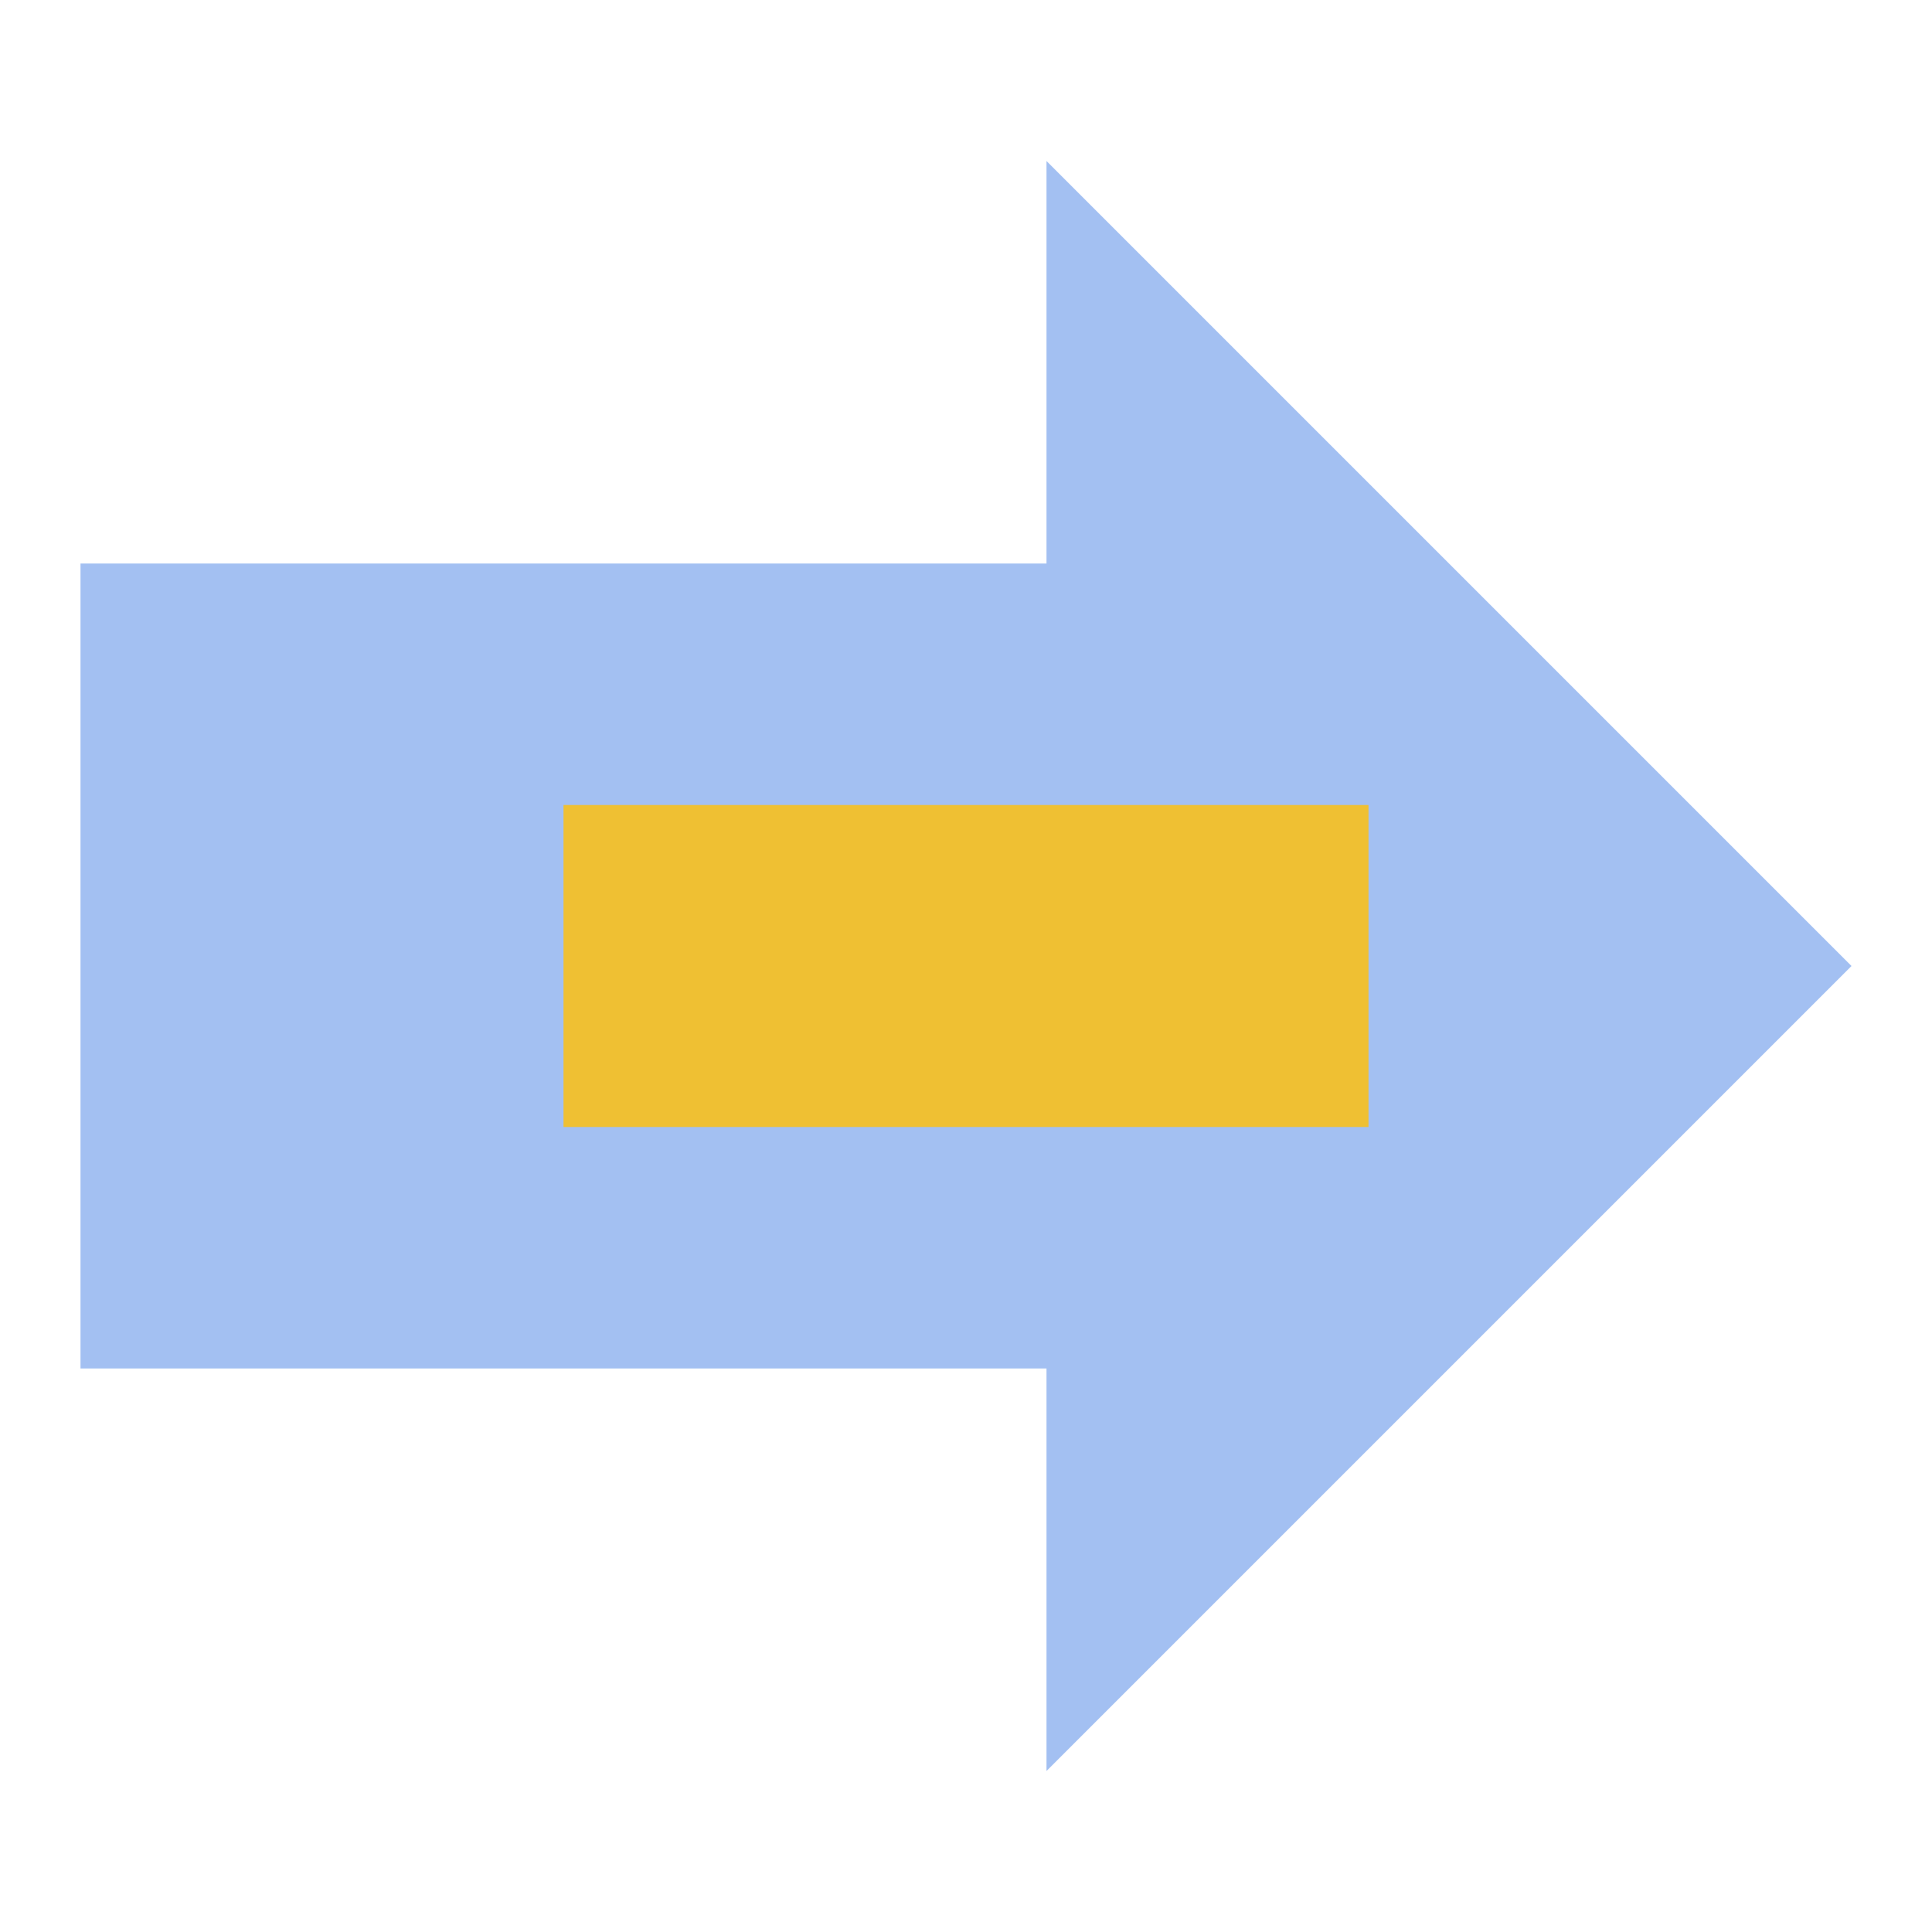
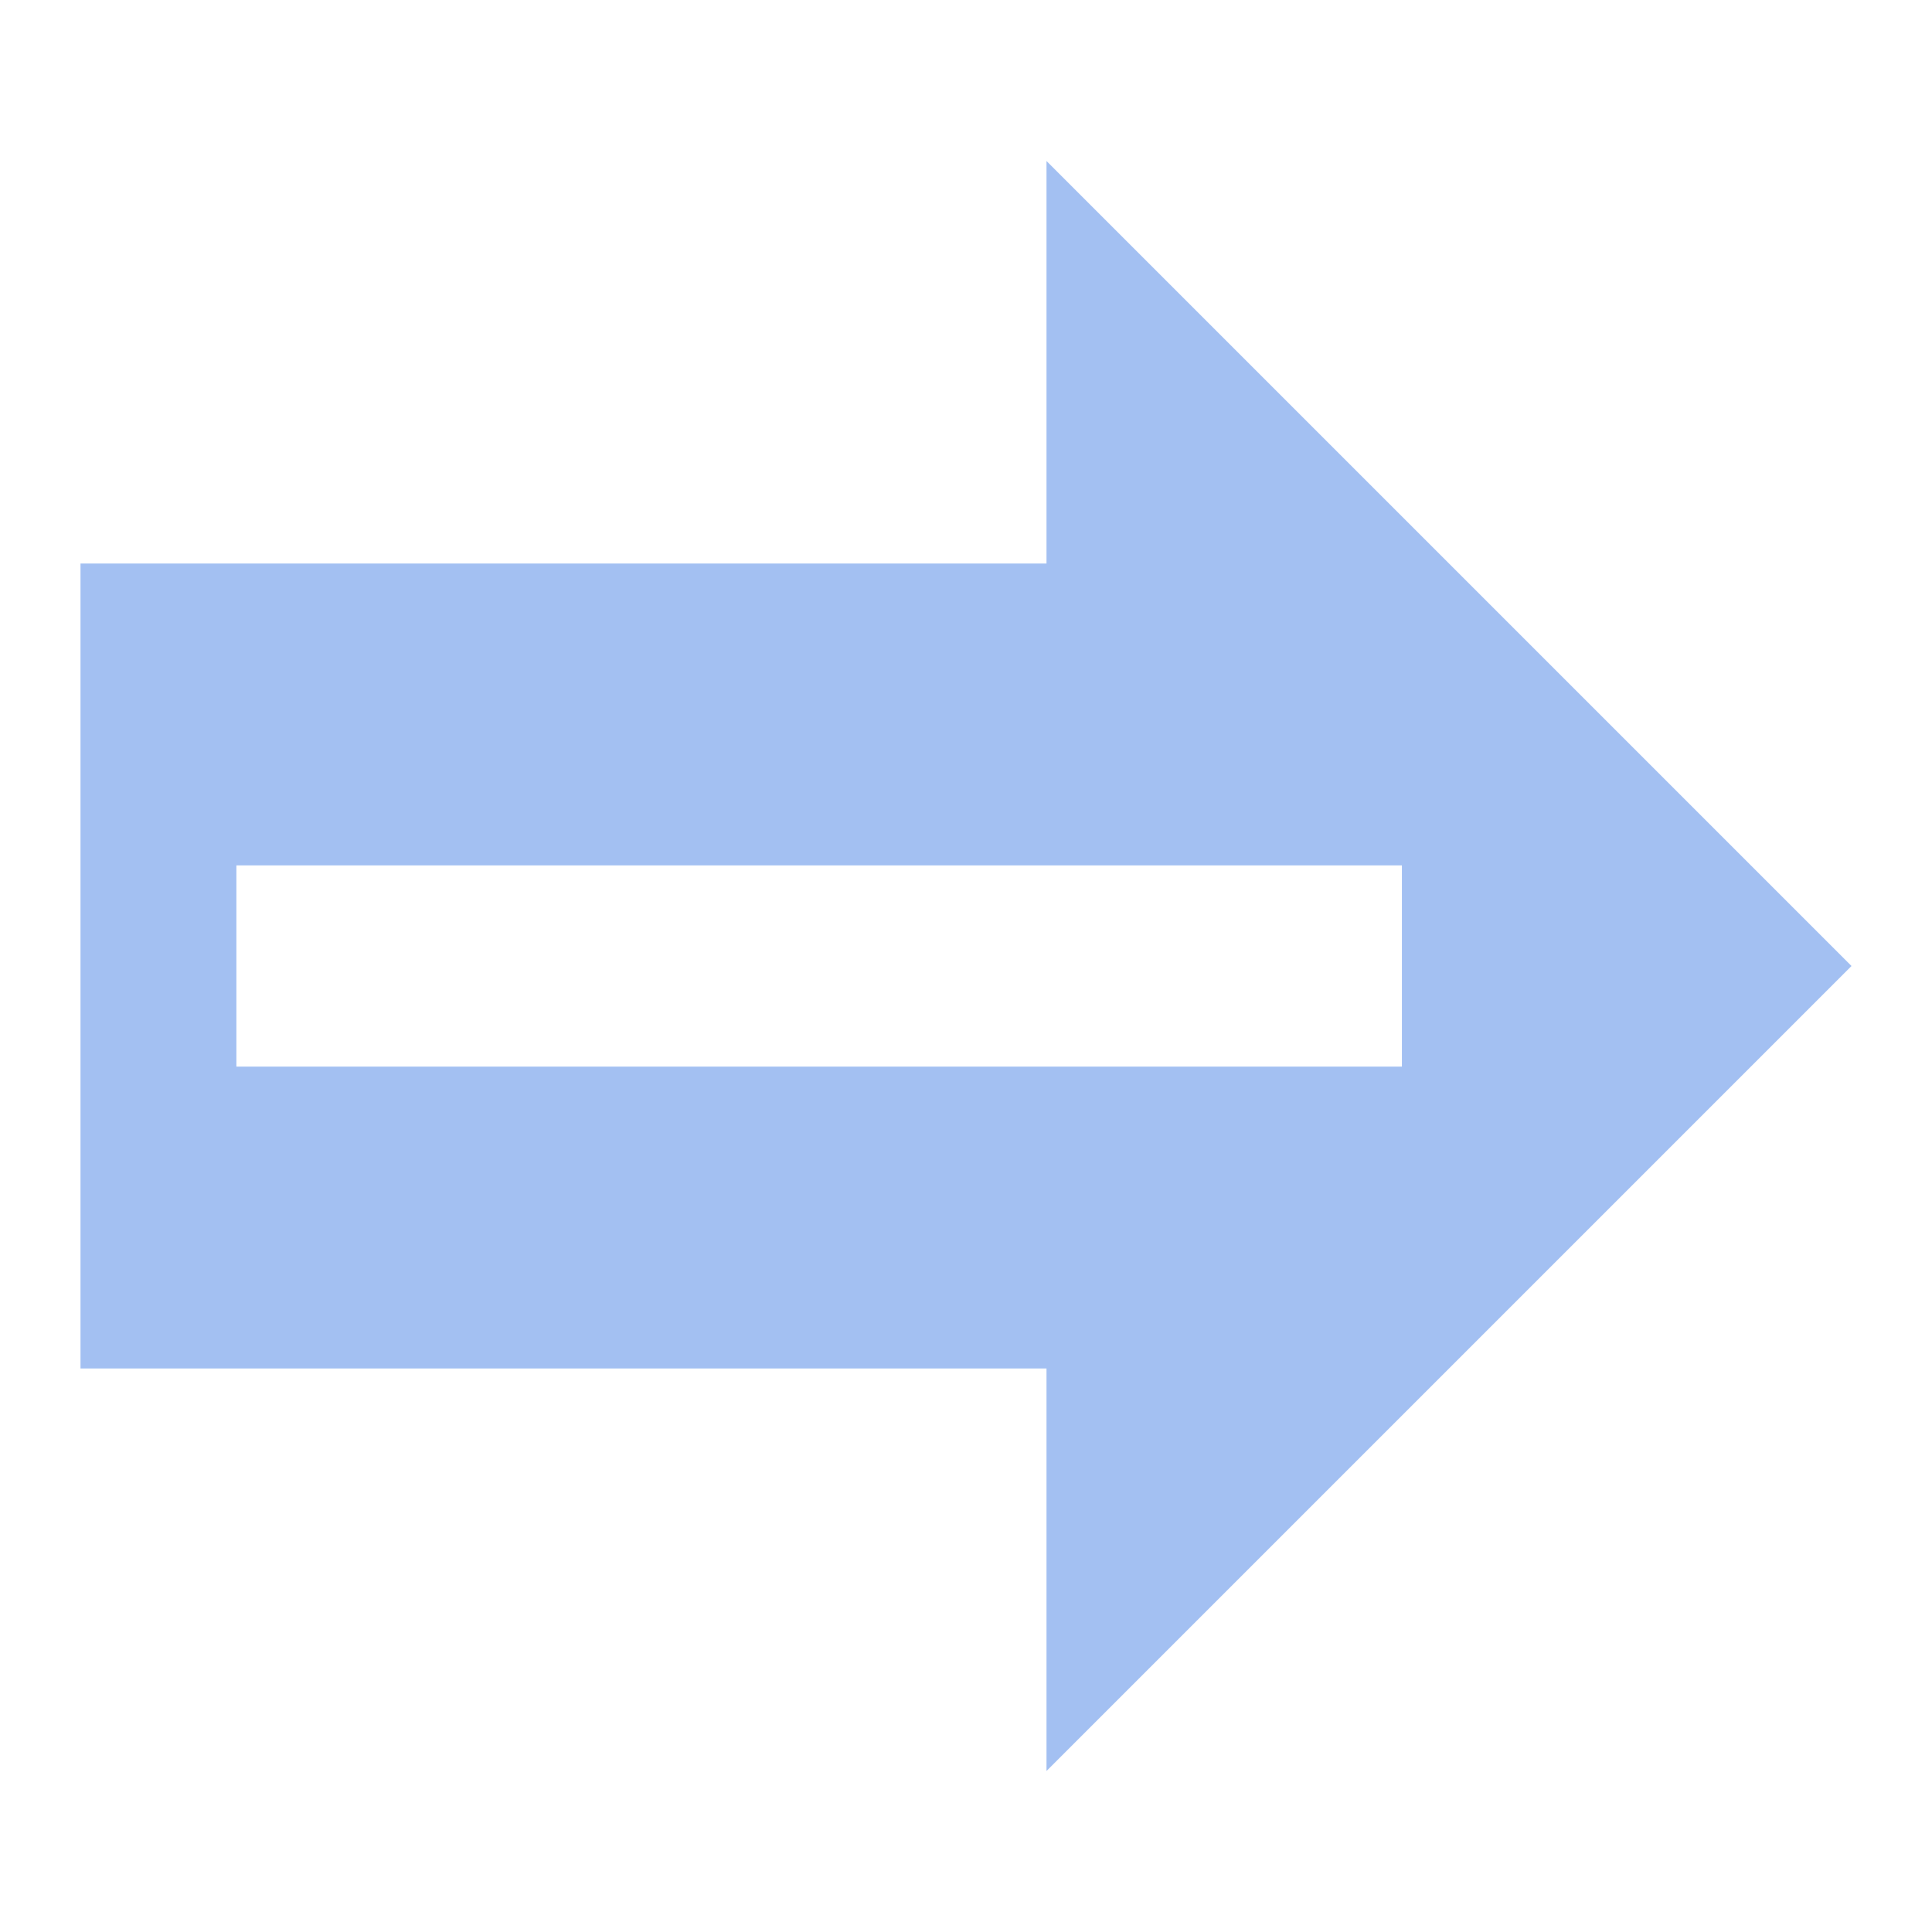
<svg xmlns="http://www.w3.org/2000/svg" xmlns:xlink="http://www.w3.org/1999/xlink" width="48" height="48" id="svg2" version="1.1">
  <defs id="defs4">
    <linearGradient id="linearGradient5224">
      <stop style="stop-color:#ffff00;stop-opacity:1;" offset="0" id="stop5226" />
      <stop style="stop-color:#ffffff;stop-opacity:1;" offset="1" id="stop5228" />
    </linearGradient>
    <linearGradient id="linearGradient3782">
      <stop style="stop-color:#ffff00;stop-opacity:1;" offset="0" id="stop3784" />
      <stop style="stop-color:#ffffff;stop-opacity:1;" offset="1" id="stop3786" />
    </linearGradient>
    <linearGradient id="linearGradient2990">
      <stop style="stop-color:#ffff00;stop-opacity:1;" offset="0" id="stop2992" />
      <stop style="stop-color:#ffffff;stop-opacity:1;" offset="1" id="stop2994" />
    </linearGradient>
    <linearGradient xlink:href="#linearGradient2990" id="linearGradient2996" x1="27.147" y1="1046.976" x2="2.08" y2="1022.389" gradientUnits="userSpaceOnUse" />
    <linearGradient xlink:href="#linearGradient2990" id="linearGradient3770" gradientUnits="userSpaceOnUse" x1="20.64" y1="1039.456" x2="2.08" y2="1022.389" />
  </defs>
  <g id="layer1" transform="translate(0,-1004.362)">
-     <path style="fill:#a3c0f2;fill-opacity:1;fill-rule:evenodd;stroke:none;stroke-width:1px;stroke-linecap:butt;stroke-linejoin:miter;stroke-opacity:1" d="m 2,1018.362 24,0 0,-10 20,20 -20,20 0,-10 -24,0 z" id="path3349" />
-     <rect style="fill:#efc033;fill-opacity:1;stroke:none;stroke-width:3;stroke-linecap:round;stroke-linejoin:miter;stroke-miterlimit:4;stroke-dasharray:none;stroke-opacity:1" id="rect3345" width="20" height="8" x="14" y="1024.362" />
+     <path style="fill:#a3c0f2;fill-opacity:1;fill-rule:evenodd;stroke:none;stroke-width:1px;stroke-linecap:butt;stroke-linejoin:miter;stroke-opacity:1" d="M 26 4 L 26 14 L 2 14 L 2 34 L 26 34 L 26 44 L 46 24 L 26 4 z M 5.873 21.5 L 34.83 21.5 L 34.83 26.5 L 5.873 26.5 L 5.873 21.5 z " transform="translate(0,1004.362)" id="path3349" />
  </g>
</svg>
